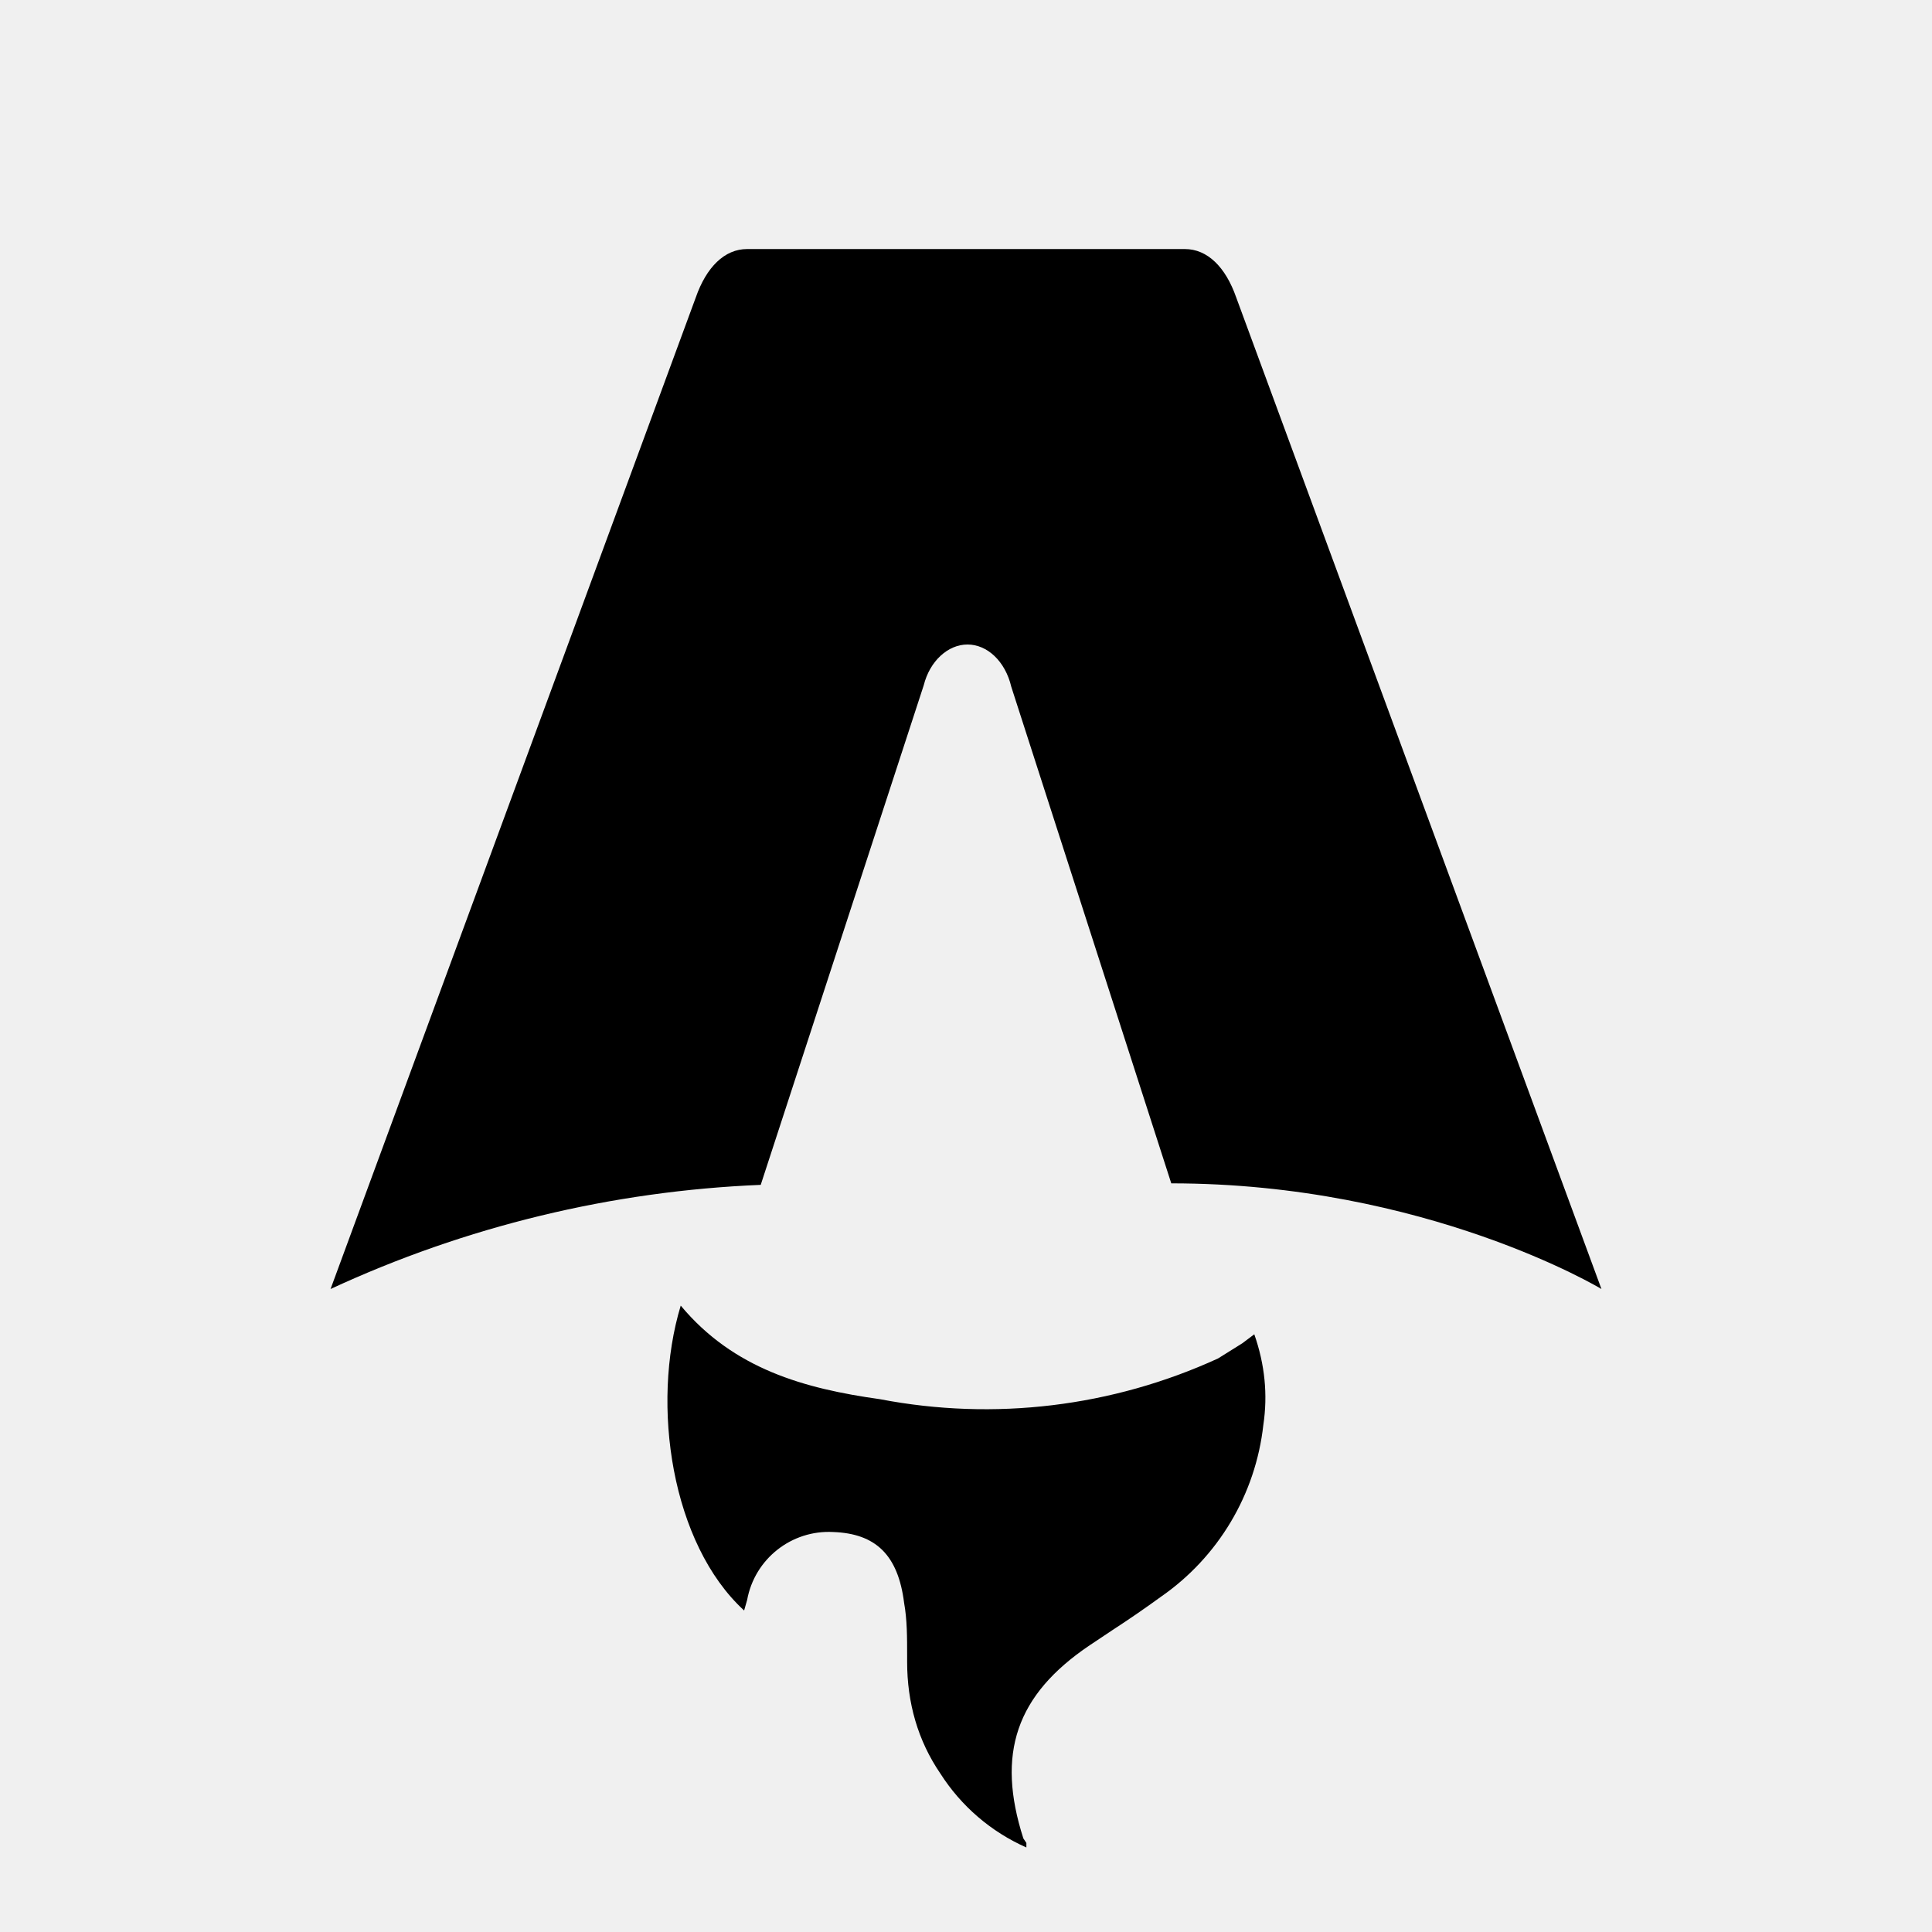
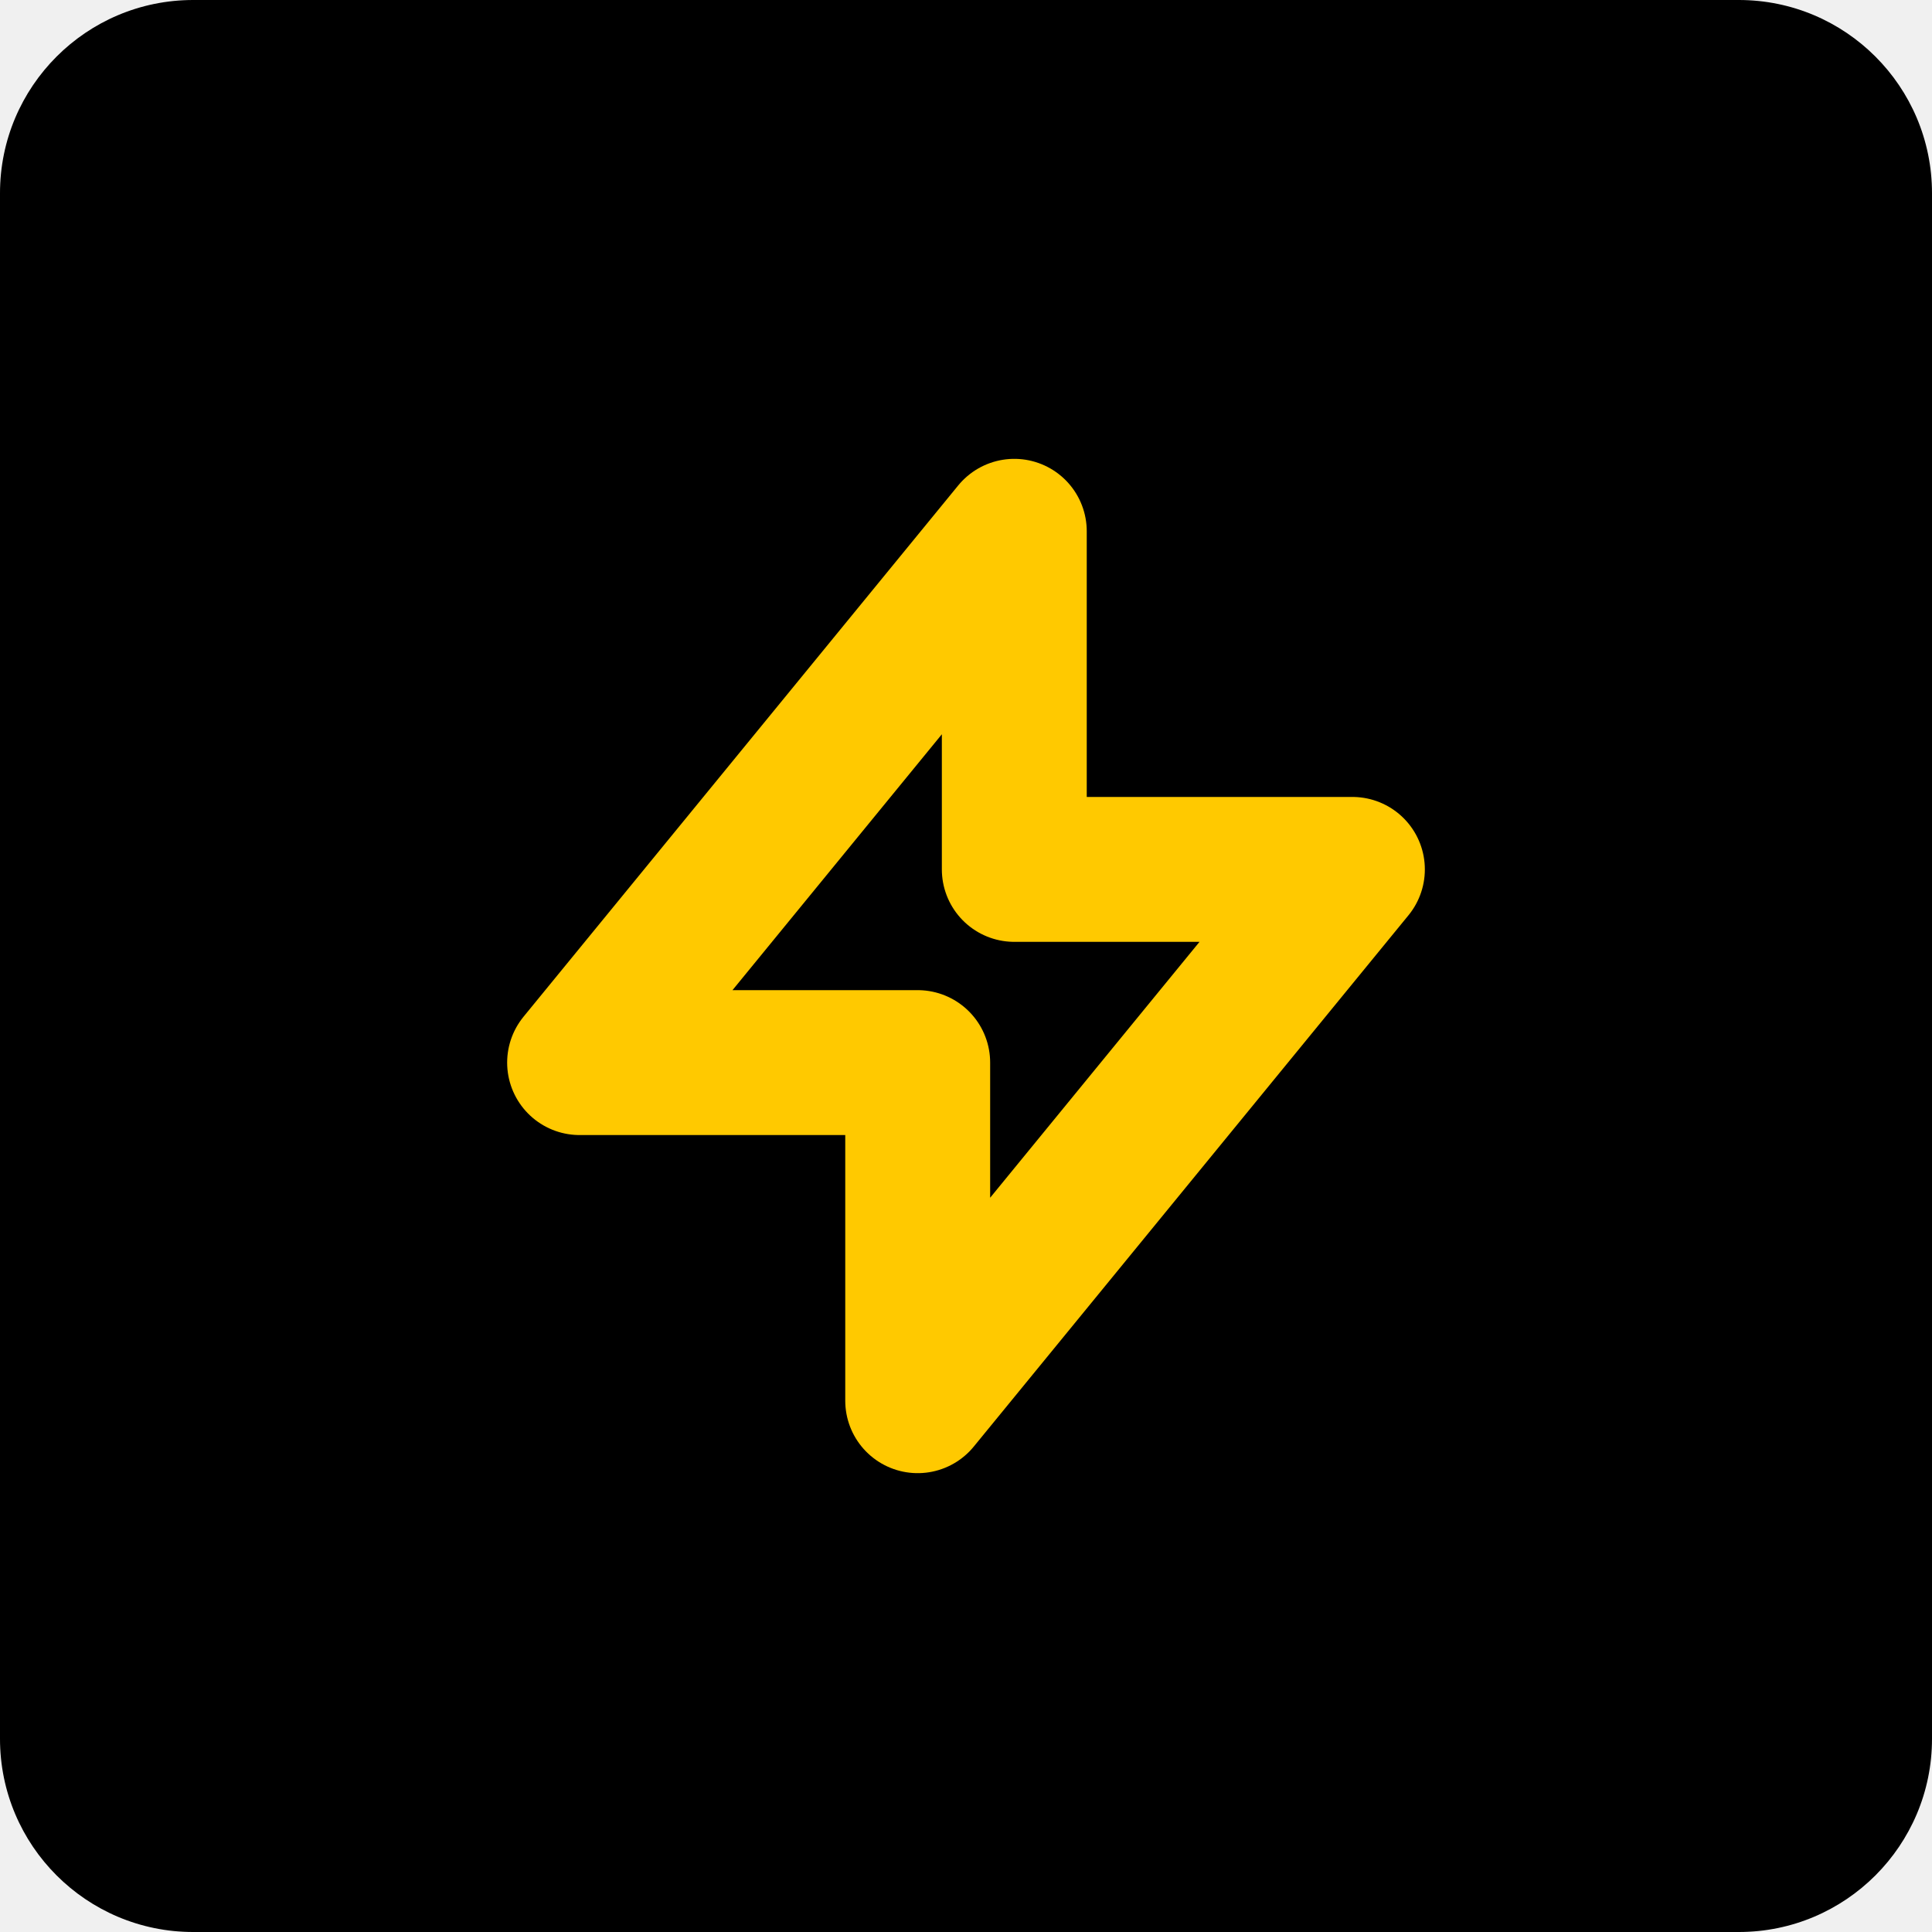
- <svg xmlns="http://www.w3.org/2000/svg" fill="none" viewBox="0 0 128 128">
-   <path d="M50.4 78.5a75.1 75.1 0 0 0-28.5 6.9l24.2-65.7c.7-2 1.9-3.2 3.4-3.2h29c1.5 0 2.7 1.2 3.4 3.2l24.2 65.7s-11.6-7-28.5-7L67 45.5c-.4-1.7-1.6-2.8-2.9-2.8-1.3 0-2.5 1.1-2.9 2.7L50.4 78.5Zm-1.1 28.2Zm-4.2-20.2c-2 6.6-.6 15.8 4.2 20.2a17.5 17.5 0 0 1 .2-.7 5.5 5.5 0 0 1 5.7-4.5c2.8.1 4.3 1.5 4.7 4.7.2 1.1.2 2.3.2 3.5v.4c0 2.7.7 5.2 2.2 7.4a13 13 0 0 0 5.7 4.9v-.3l-.2-.3c-1.8-5.6-.5-9.5 4.4-12.8l1.5-1a73 73 0 0 0 3.2-2.2 16 16 0 0 0 6.8-11.4c.3-2 .1-4-.6-6l-.8.6-1.6 1a37 37 0 0 1-22.4 2.7c-5-.7-9.7-2-13.2-6.2Z" />
-   <style>
-         path { fill: #000; }
-         @media (prefers-color-scheme: dark) {
-             path { fill: #FFF; }
-         }
-     </style>
+ <svg xmlns="http://www.w3.org/2000/svg" width="40" height="40" viewBox="0 0 40 40" fill="none">
+   <rect width="40" height="40" rx="4" fill="#000000" />
+   <g transform="translate(8, 8)">
+     <path d="M13 10V3L4 14H11V21L20 10H13Z" stroke="#FFC900" stroke-width="3" stroke-linecap="round" stroke-linejoin="round" />
+   </g>
</svg>
